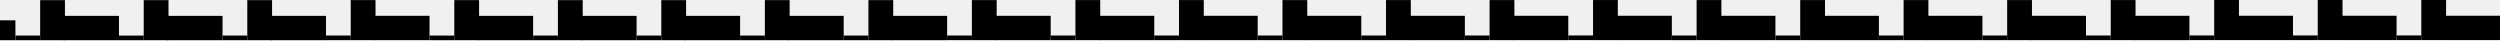
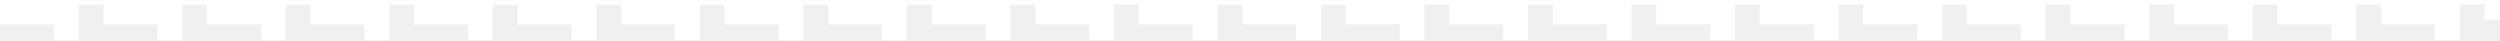
- <svg xmlns="http://www.w3.org/2000/svg" id="Layer_2" data-name="Layer 2" viewBox="0 0 1573.65 25.29">
-   <g id="Layer_2-2" data-name="Layer 2">
-     <rect y="12.79" width="9.7" height="12.49" />
-     <rect x="9.7" y="22.39" width="15.6" height="2.89" />
-     <rect x="25.28" y=".09" width="15.6" height="25.2" />
-     <rect x="39.78" y="9.99" width="35.1" height="15.3" />
-     <rect x="74.88" y="22.4" width="15.6" height="2.89" />
-     <rect x="90.47" y=".08" width="15.6" height="25.2" />
-     <rect x="104.98" y="9.99" width="35.1" height="15.3" />
-     <rect x="140.06" y="22.38" width="15.6" height="2.89" />
-     <rect x="155.66" y=".08" width="15.6" height="25.2" />
-     <rect x="170.09" y="9.98" width="35.1" height="15.3" />
-     <rect x="205.19" y="22.36" width="15.6" height="2.89" />
-     <rect x="220.77" y=".05" width="15.6" height="25.2" />
-     <rect x="235.27" y="9.95" width="35.1" height="15.3" />
-     <rect x="270.37" y="22.39" width="15.6" height="2.89" />
-     <rect x="285.96" y=".07" width="15.6" height="25.2" />
-     <rect x="300.47" y="9.98" width="35.1" height="15.3" />
-     <rect x="335.58" y="22.39" width="15.6" height="2.89" />
-     <rect x="351.18" y=".08" width="15.6" height="25.2" />
-     <rect x="365.61" y="9.99" width="35.1" height="15.3" />
-     <rect x="400.68" y="22.38" width="15.6" height="2.89" />
-     <rect x="416.27" y=".08" width="15.6" height="25.2" />
-     <rect x="430.77" y="9.98" width="35.1" height="15.3" />
-     <rect x="465.87" y="22.39" width="15.6" height="2.89" />
-     <rect x="481.45" y=".07" width="15.6" height="25.2" />
-     <rect x="495.97" y="9.98" width="35.1" height="15.3" />
-     <rect x="531.04" y="22.38" width="15.6" height="2.89" />
-     <rect x="546.64" y=".07" width="15.6" height="25.2" />
-     <rect x="561.08" y="9.98" width="35.1" height="15.3" />
-     <rect x="596.17" y="22.35" width="15.6" height="2.89" />
-     <rect x="611.76" y=".05" width="15.6" height="25.2" />
-     <rect x="626.26" y="9.95" width="35.1" height="15.3" />
-     <rect x="661.36" y="22.36" width="15.6" height="2.89" />
-     <rect x="676.94" y=".04" width="15.6" height="25.2" />
-     <rect x="691.46" y="9.95" width="35.1" height="15.3" />
-     <rect x="726.53" y="22.35" width="15.6" height="2.89" />
-     <rect x="742.13" y=".04" width="15.6" height="25.2" />
-     <rect x="756.57" y="9.94" width="35.1" height="15.3" />
-     <rect x="791.68" y="22.35" width="15.6" height="2.89" />
-     <rect x="807.27" y=".05" width="15.6" height="25.2" />
-     <rect x="821.77" y="9.95" width="35.1" height="15.3" />
-     <rect x="856.87" y="22.36" width="15.6" height="2.89" />
-     <rect x="872.45" y=".04" width="15.6" height="25.2" />
-     <rect x="886.97" y="9.95" width="35.1" height="15.3" />
-     <rect x="922.04" y="22.35" width="15.6" height="2.89" />
-     <rect x="937.64" y=".04" width="15.6" height="25.2" />
-     <rect x="952.08" y="9.94" width="35.1" height="15.3" />
-     <rect x="987.17" y="22.32" width="15.6" height="2.89" />
-     <rect x="1002.76" y=".02" width="15.6" height="25.2" />
-     <rect x="1017.26" y="9.92" width="35.1" height="15.3" />
-     <rect x="1052.36" y="22.35" width="15.6" height="2.89" />
-     <rect x="1067.94" y=".03" width="15.6" height="25.2" />
-     <rect x="1082.46" y="9.94" width="35.1" height="15.3" />
-     <rect x="1117.56" y="22.35" width="15.6" height="2.89" />
-     <rect x="1133.16" y=".04" width="15.6" height="25.2" />
-     <rect x="1147.59" y="9.95" width="35.1" height="15.3" />
-     <rect x="1182.67" y="22.35" width="15.6" height="2.89" />
-     <rect x="1198.25" y=".04" width="15.6" height="25.2" />
-     <rect x="1212.75" y="9.94" width="35.1" height="15.3" />
-     <rect x="1247.85" y="22.35" width="15.6" height="2.89" />
-     <rect x="1263.43" y=".04" width="15.6" height="25.2" />
-     <rect x="1277.95" y="9.94" width="35.1" height="15.3" />
-     <rect x="1313.03" y="22.34" width="15.6" height="2.89" />
-     <rect x="1328.63" y=".03" width="15.6" height="25.2" />
-     <rect x="1343.06" y="9.94" width="35.1" height="15.3" />
-     <rect x="1378.15" y="22.32" width="15.6" height="2.89" />
-     <rect x="1393.74" y=".01" width="15.6" height="25.2" />
-     <rect x="1408.24" y="9.91" width="35.1" height="15.3" />
-     <rect x="1443.34" y="22.32" width="15.6" height="2.89" />
-     <rect x="1458.92" y="0" width="15.6" height="25.2" />
-     <rect x="1473.44" y="9.91" width="35.1" height="15.3" />
-     <rect x="1508.52" y="22.31" width="15.6" height="2.89" />
-     <rect x="1524.12" width="15.6" height="25.2" />
-     <rect x="1538.55" y="9.91" width="35.1" height="15.3" />
+ <svg xmlns="http://www.w3.org/2000/svg" version="1.1" id="Layer_2_00000159467805002117988670000006767891229828225952_" x="0px" y="0px" viewBox="0 0 1573.7 25.3" style="enable-background:new 0 0 1573.7 25.3;" xml:space="preserve">
+   <style type="text/css">
+ 	.st0{fill:#FFFFFF;}
+ </style>
+   <g id="Layer_2-2">
+     <rect x="1564" y="0" class="st0" width="9.7" height="12.5" />
+     <rect x="1548.3" y="0" class="st0" width="15.6" height="2.9" />
+     <rect x="1532.8" y="0" class="st0" width="15.6" height="25.2" />
+     <rect x="1498.8" y="0" class="st0" width="35.1" height="15.3" />
+     <rect x="1483.2" y="0" class="st0" width="15.6" height="2.9" />
+     <rect x="1467.6" y="0" class="st0" width="15.6" height="25.2" />
+     <rect x="1433.6" y="0" class="st0" width="35.1" height="15.3" />
+     <rect x="1418" y="0" class="st0" width="15.6" height="2.9" />
+     <rect x="1402.4" y="0" class="st0" width="15.6" height="25.2" />
+     <rect x="1368.5" y="0" class="st0" width="35.1" height="15.3" />
+     <rect x="1352.9" y="0" class="st0" width="15.6" height="2.9" />
+     <rect x="1337.3" y="0" class="st0" width="15.6" height="25.2" />
+     <rect x="1303.3" y="0" class="st0" width="35.1" height="15.3" />
+     <rect x="1287.7" y="0" class="st0" width="15.6" height="2.9" />
+     <rect x="1272.1" y="0" class="st0" width="15.6" height="25.2" />
+     <rect x="1238.1" y="0" class="st0" width="35.1" height="15.3" />
+     <rect x="1222.5" y="0" class="st0" width="15.6" height="2.9" />
+     <rect x="1206.9" y="0" class="st0" width="15.6" height="25.2" />
+     <rect x="1172.9" y="0" class="st0" width="35.1" height="15.3" />
+     <rect x="1157.4" y="0" class="st0" width="15.6" height="2.9" />
+     <rect x="1141.8" y="0" class="st0" width="15.6" height="25.2" />
+     <rect x="1107.8" y="0" class="st0" width="35.1" height="15.3" />
+     <rect x="1092.2" y="0" class="st0" width="15.6" height="2.9" />
+     <rect x="1076.6" y="0" class="st0" width="15.6" height="25.2" />
+     <rect x="1042.6" y="0" class="st0" width="35.1" height="15.3" />
+     <rect x="1027" y="0" class="st0" width="15.6" height="2.9" />
+     <rect x="1011.4" y="0" class="st0" width="15.6" height="25.2" />
+     <rect x="977.5" y="0" class="st0" width="35.1" height="15.3" />
+     <rect x="961.9" y="0.1" class="st0" width="15.6" height="2.9" />
+     <rect x="946.3" y="0" class="st0" width="15.6" height="25.2" />
+     <rect x="912.3" y="0" class="st0" width="35.1" height="15.3" />
+     <rect x="896.7" y="0" class="st0" width="15.6" height="2.9" />
+     <rect x="881.1" y="0" class="st0" width="15.6" height="25.2" />
+     <rect x="847.1" y="0" class="st0" width="35.1" height="15.3" />
+     <rect x="831.5" y="0.1" class="st0" width="15.6" height="2.9" />
+     <rect x="815.9" y="0" class="st0" width="15.6" height="25.2" />
+     <rect x="782" y="0.1" class="st0" width="35.1" height="15.3" />
+     <rect x="766.4" y="0.1" class="st0" width="15.6" height="2.9" />
+     <rect x="750.8" y="0" class="st0" width="15.6" height="25.2" />
+     <rect x="716.8" y="0" class="st0" width="35.1" height="15.3" />
+     <rect x="701.2" y="0" class="st0" width="15.6" height="2.9" />
+     <rect x="685.6" y="0" class="st0" width="15.6" height="25.2" />
+     <rect x="651.6" y="0" class="st0" width="35.1" height="15.3" />
+     <rect x="636" y="0.1" class="st0" width="15.6" height="2.9" />
+     <rect x="620.4" y="0" class="st0" width="15.6" height="25.2" />
+     <rect x="586.5" y="0.1" class="st0" width="35.1" height="15.3" />
+     <rect x="570.9" y="0.1" class="st0" width="15.6" height="2.9" />
+     <rect x="555.3" y="0.1" class="st0" width="15.6" height="25.2" />
+     <rect x="521.3" y="0.1" class="st0" width="35.1" height="15.3" />
+     <rect x="505.7" y="0.1" class="st0" width="15.6" height="2.9" />
+     <rect x="490.1" y="0.1" class="st0" width="15.6" height="25.2" />
+     <rect x="456.1" y="0.1" class="st0" width="35.1" height="15.3" />
+     <rect x="440.5" y="0.1" class="st0" width="15.6" height="2.9" />
+     <rect x="424.9" y="0" class="st0" width="15.6" height="25.2" />
+     <rect x="391" y="0" class="st0" width="35.1" height="15.3" />
+     <rect x="375.4" y="0.1" class="st0" width="15.6" height="2.9" />
+     <rect x="359.8" y="0" class="st0" width="15.6" height="25.2" />
+     <rect x="325.8" y="0.1" class="st0" width="35.1" height="15.3" />
+     <rect x="310.2" y="0.1" class="st0" width="15.6" height="2.9" />
+     <rect x="294.6" y="0" class="st0" width="15.6" height="25.2" />
+     <rect x="260.6" y="0.1" class="st0" width="35.1" height="15.3" />
+     <rect x="245" y="0.1" class="st0" width="15.6" height="2.9" />
+     <rect x="229.4" y="0.1" class="st0" width="15.6" height="25.2" />
+     <rect x="195.5" y="0.1" class="st0" width="35.1" height="15.3" />
+     <rect x="179.9" y="0.1" class="st0" width="15.6" height="2.9" />
+     <rect x="164.3" y="0.1" class="st0" width="15.6" height="25.2" />
+     <rect x="130.3" y="0.1" class="st0" width="35.1" height="15.3" />
+     <rect x="114.7" y="0.1" class="st0" width="15.6" height="2.9" />
+     <rect x="99.1" y="0.1" class="st0" width="15.6" height="25.2" />
+     <rect x="65.1" y="0.1" class="st0" width="35.1" height="15.3" />
+     <rect x="49.5" y="0.1" class="st0" width="15.6" height="2.9" />
+     <rect x="33.9" y="0.1" class="st0" width="15.6" height="25.2" />
+     <rect x="0" y="0.1" class="st0" width="35.1" height="15.3" />
  </g>
</svg>
